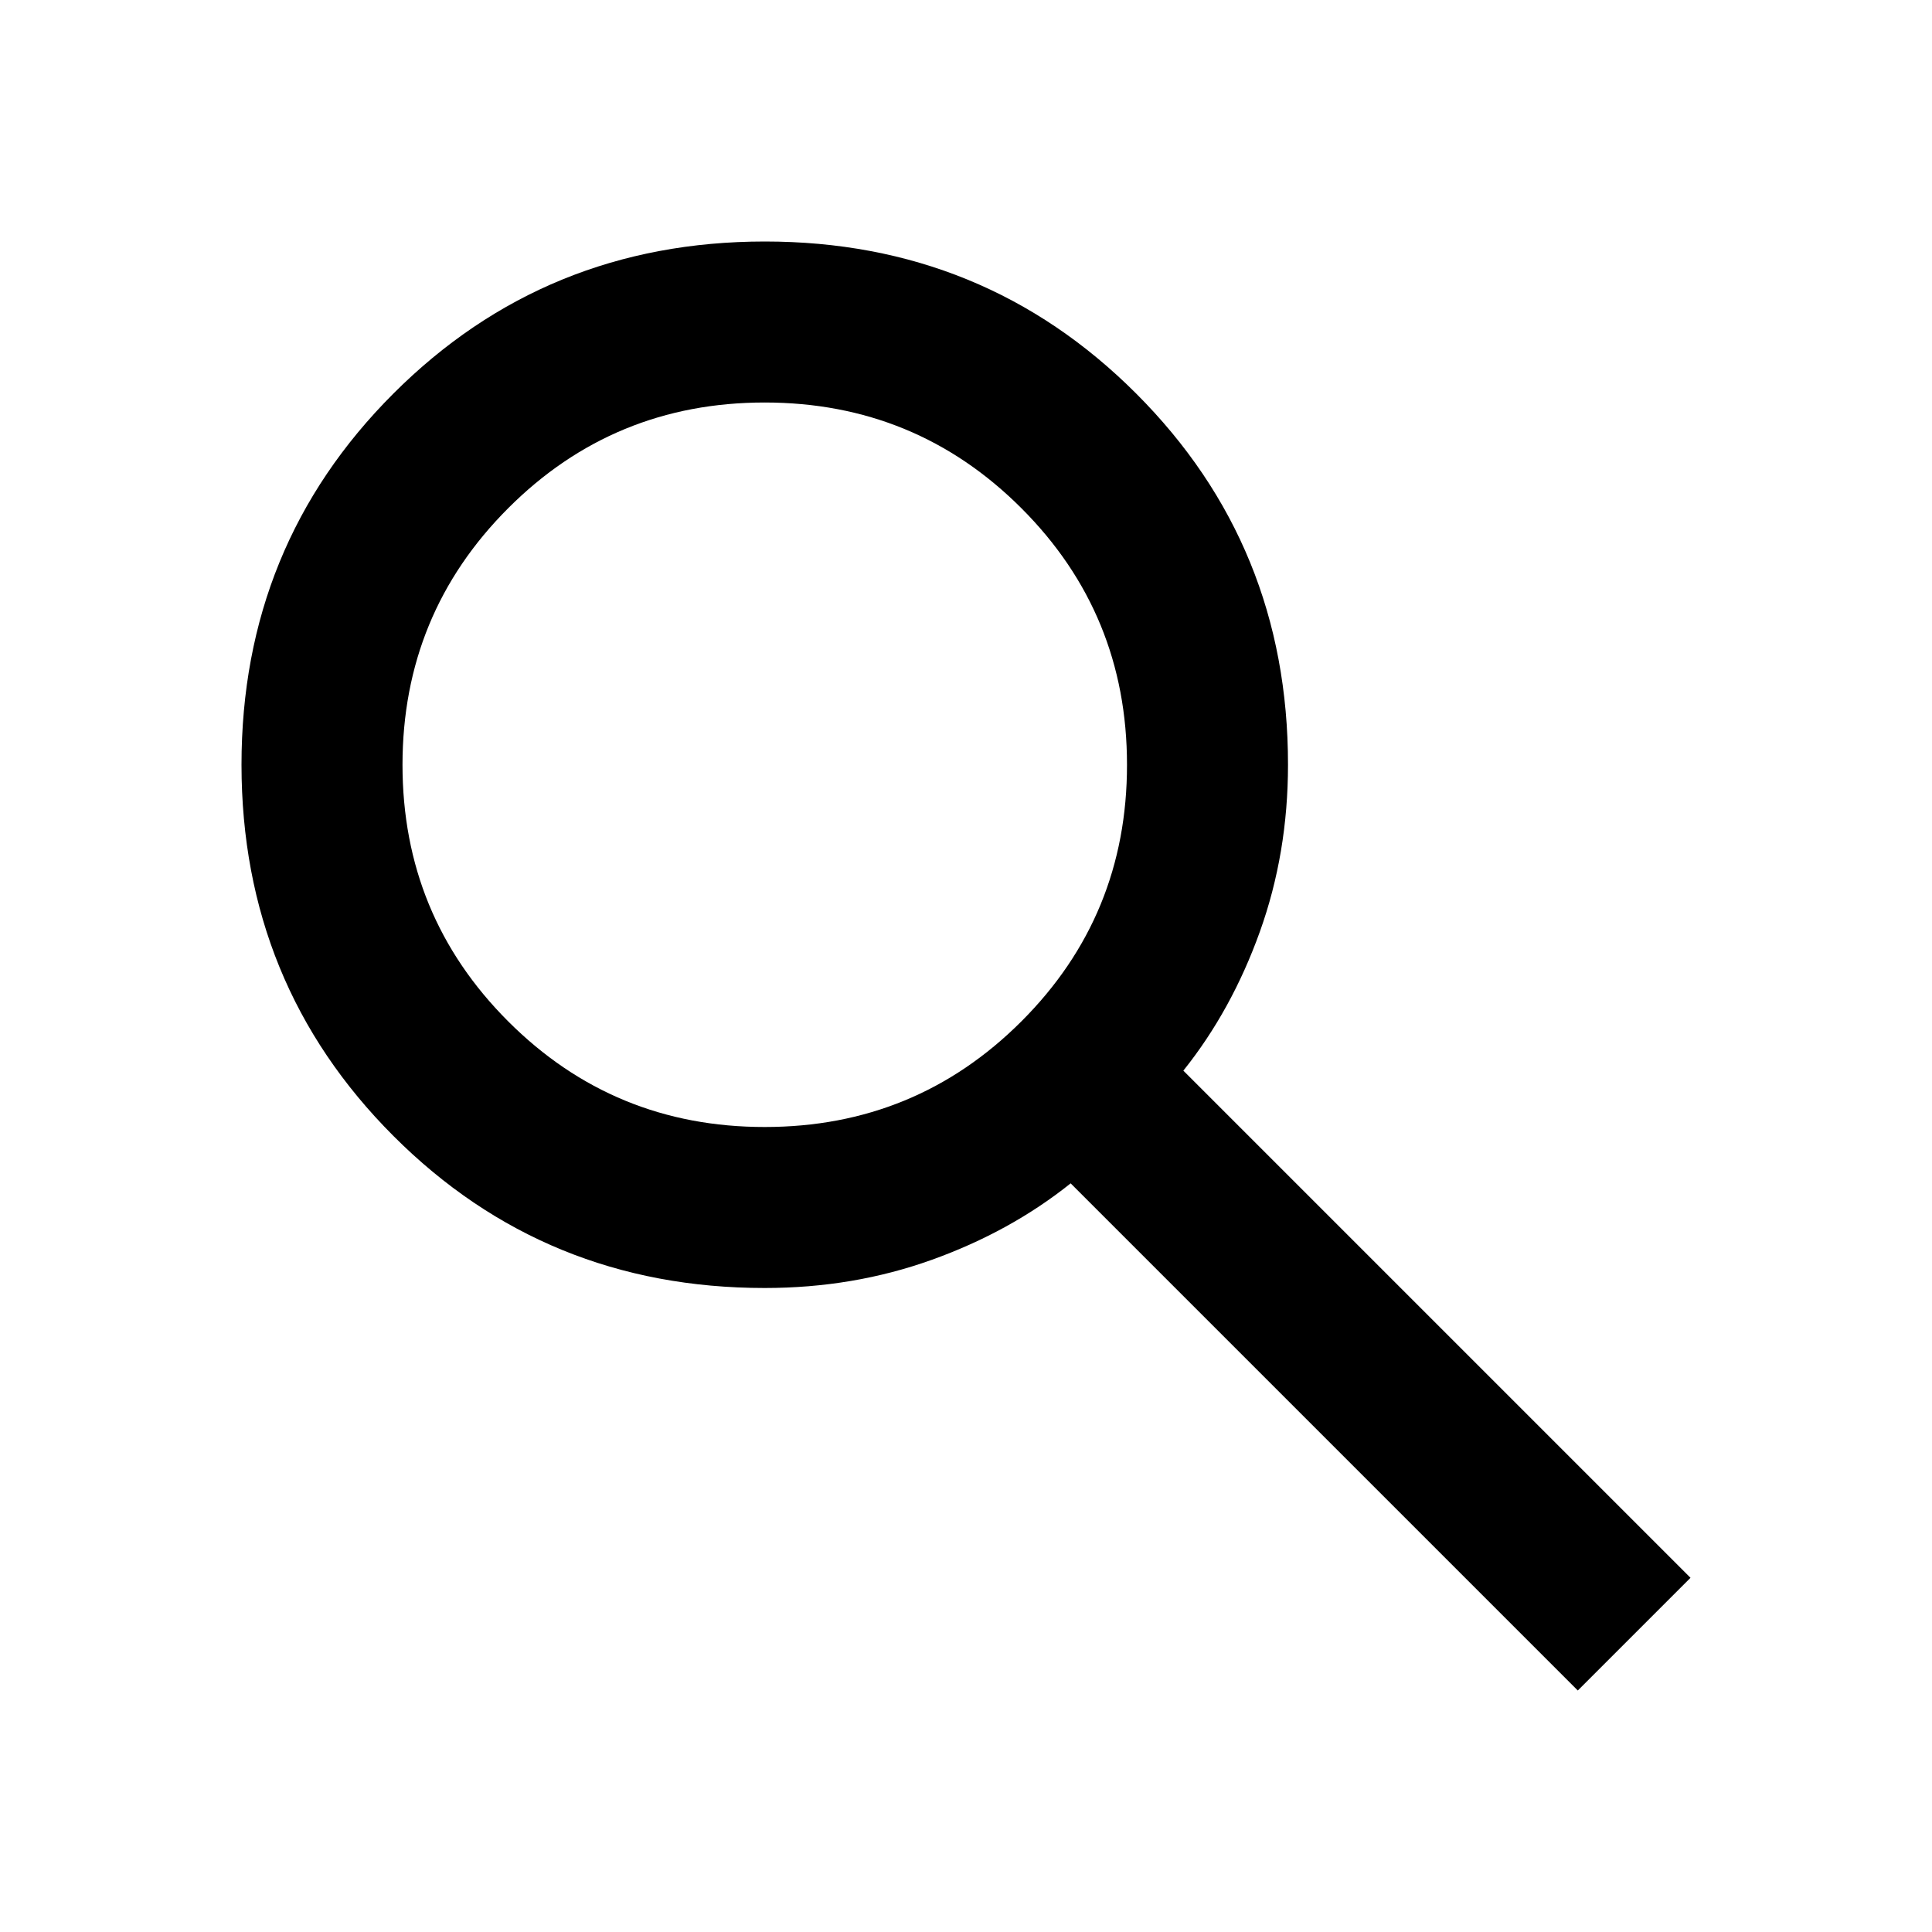
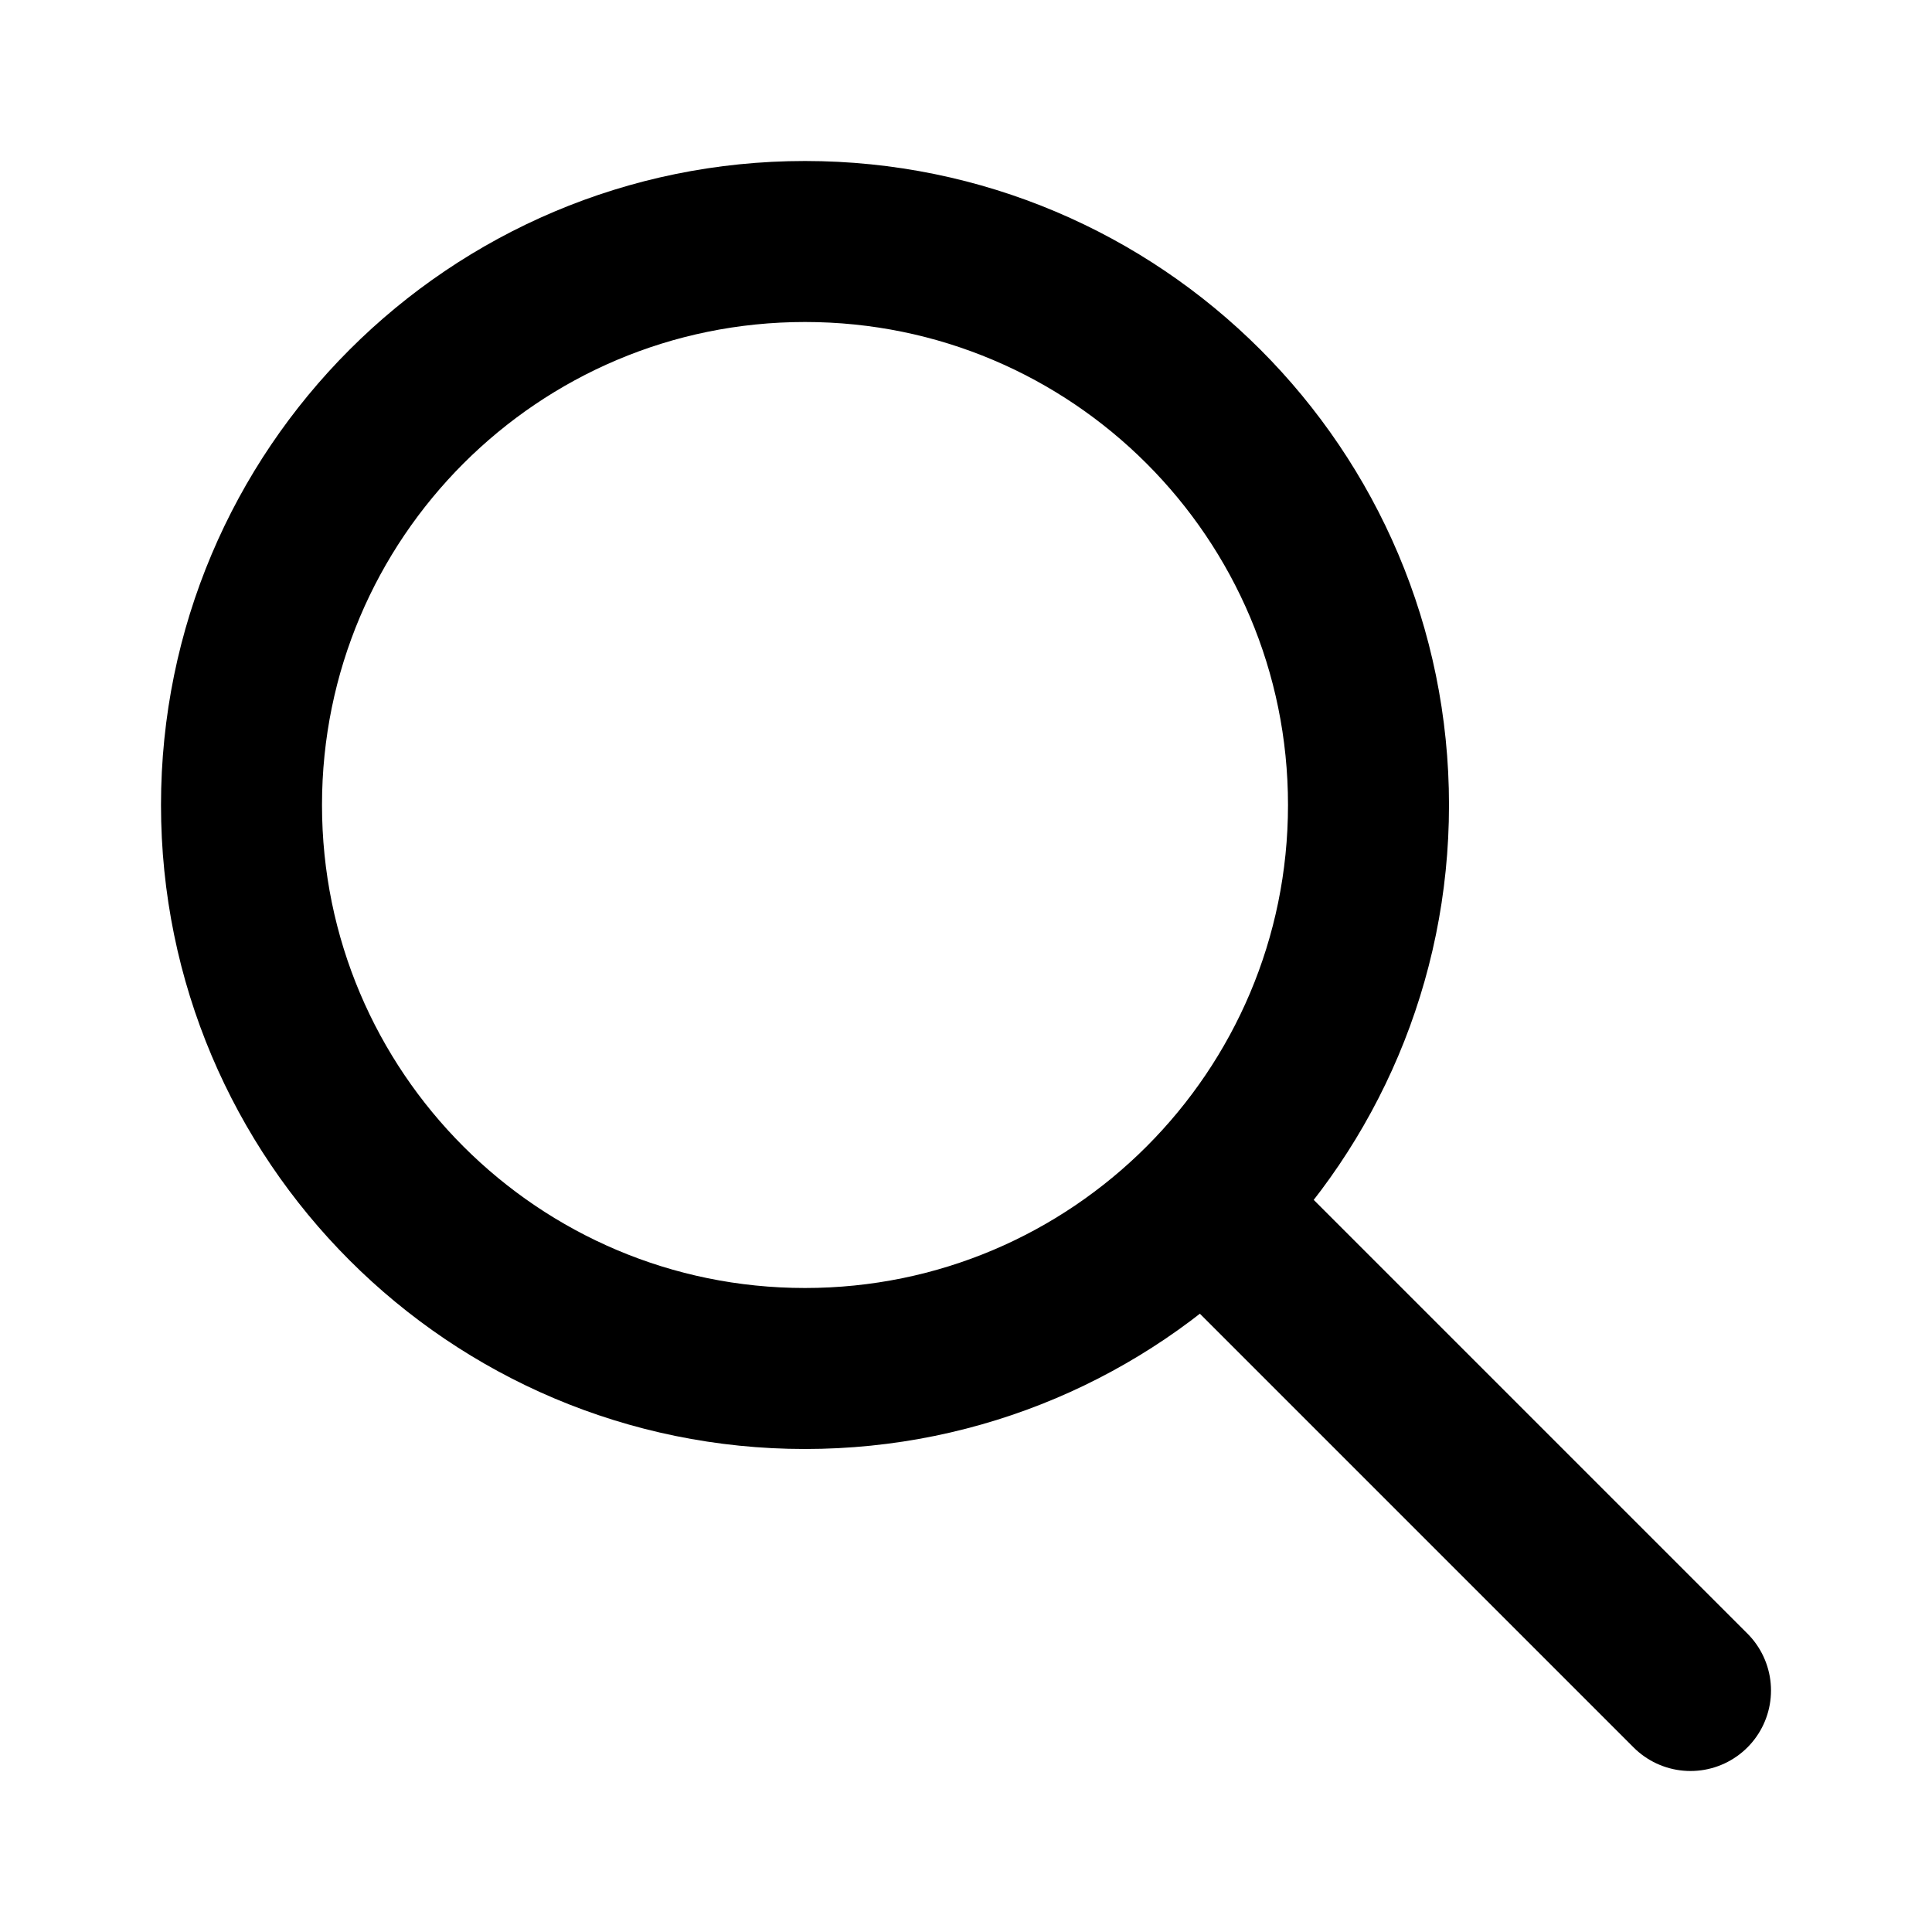
- <svg xmlns="http://www.w3.org/2000/svg" width="1em" height="1em" viewBox="0 0 24 24">
-   <path fill="currentColor" d="m19.6 21l-6.3-6.3q-.75.6-1.725.95T9.5 16q-2.725 0-4.612-1.888T3 9.5q0-2.725 1.888-4.612T9.5 3q2.725 0 4.613 1.888T16 9.5q0 1.1-.35 2.075T14.7 13.3l6.3 6.3zM9.5 14q1.875 0 3.188-1.312T14 9.5q0-1.875-1.312-3.187T9.5 5Q7.625 5 6.313 6.313T5 9.5q0 1.875 1.313 3.188T9.5 14" />
+ <svg xmlns="http://www.w3.org/2000/svg" viewBox="0 0 24 24" fill="none" stroke="currentColor" stroke-width="2" stroke-linecap="round" stroke-linejoin="round" class="icon icon-tabler icons-tabler-outline icon-tabler-search">
+   <path stroke="none" d="M0 0h24v24H0z" fill="none" />
+   <path d="M10 10m-7 0a7 7 0 1 0 14 0a7 7 0 1 0 -14 0" />
+   <path d="M21 21l-6 -6" />
</svg>
